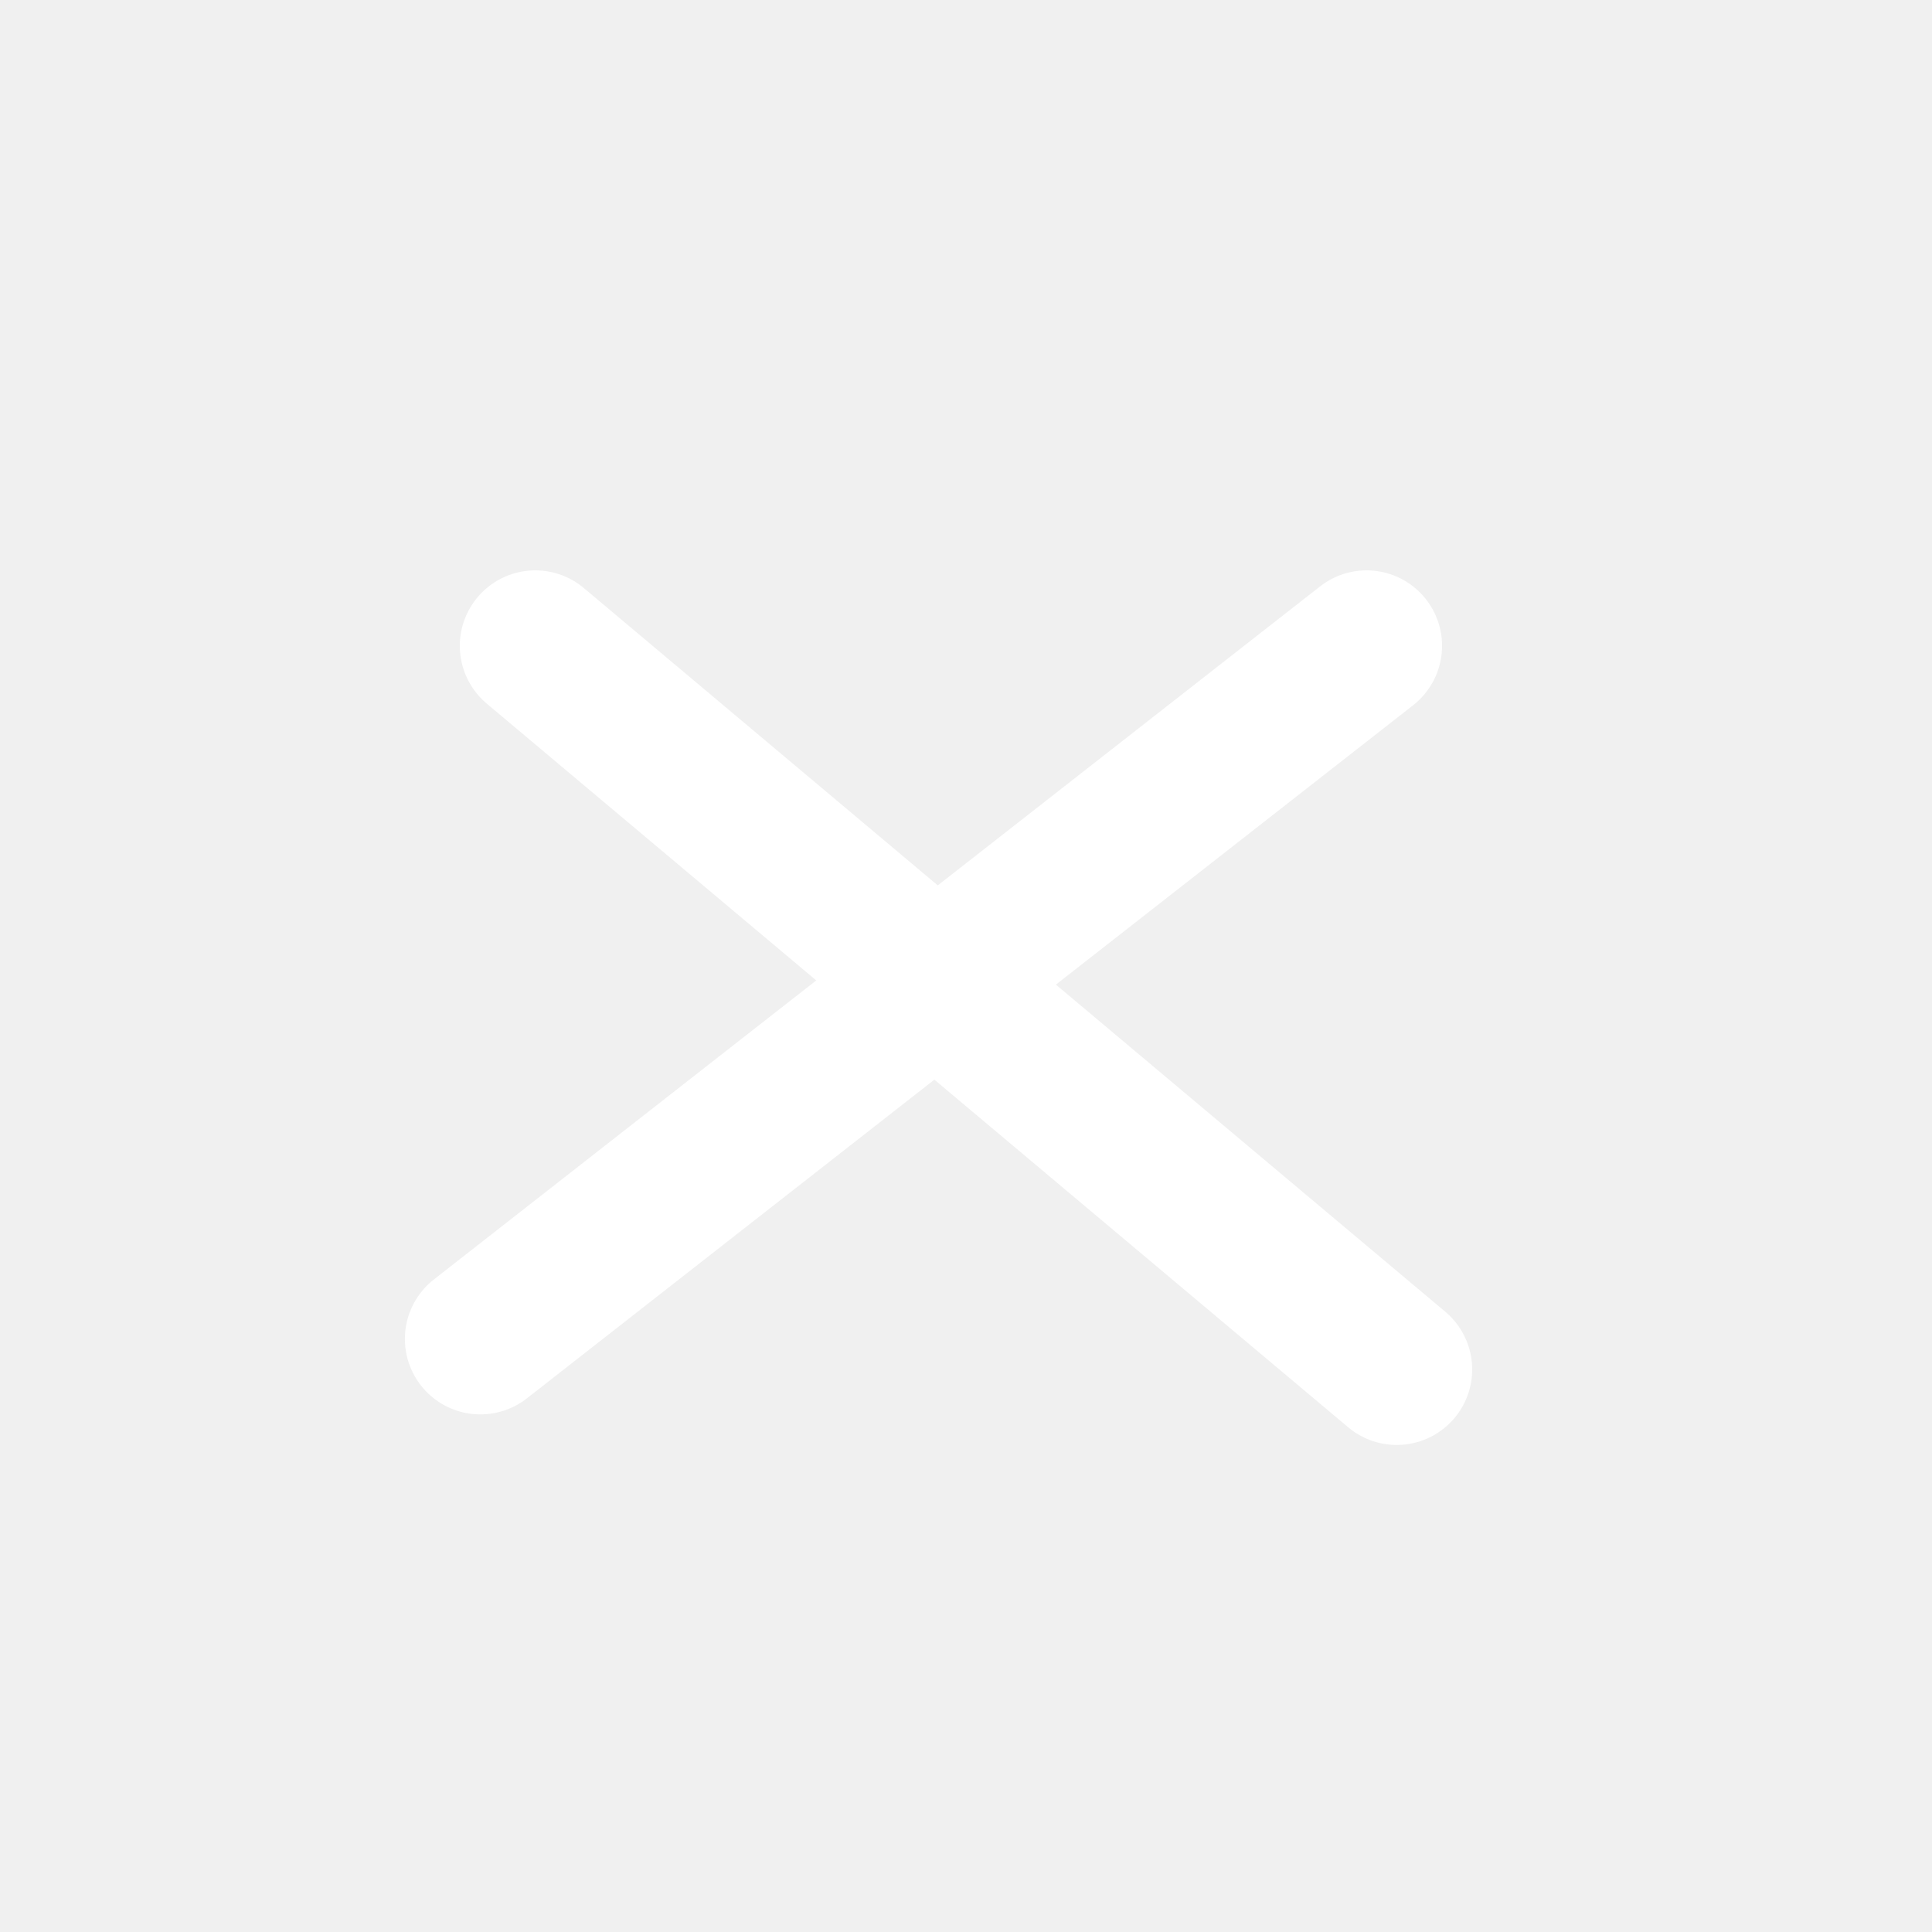
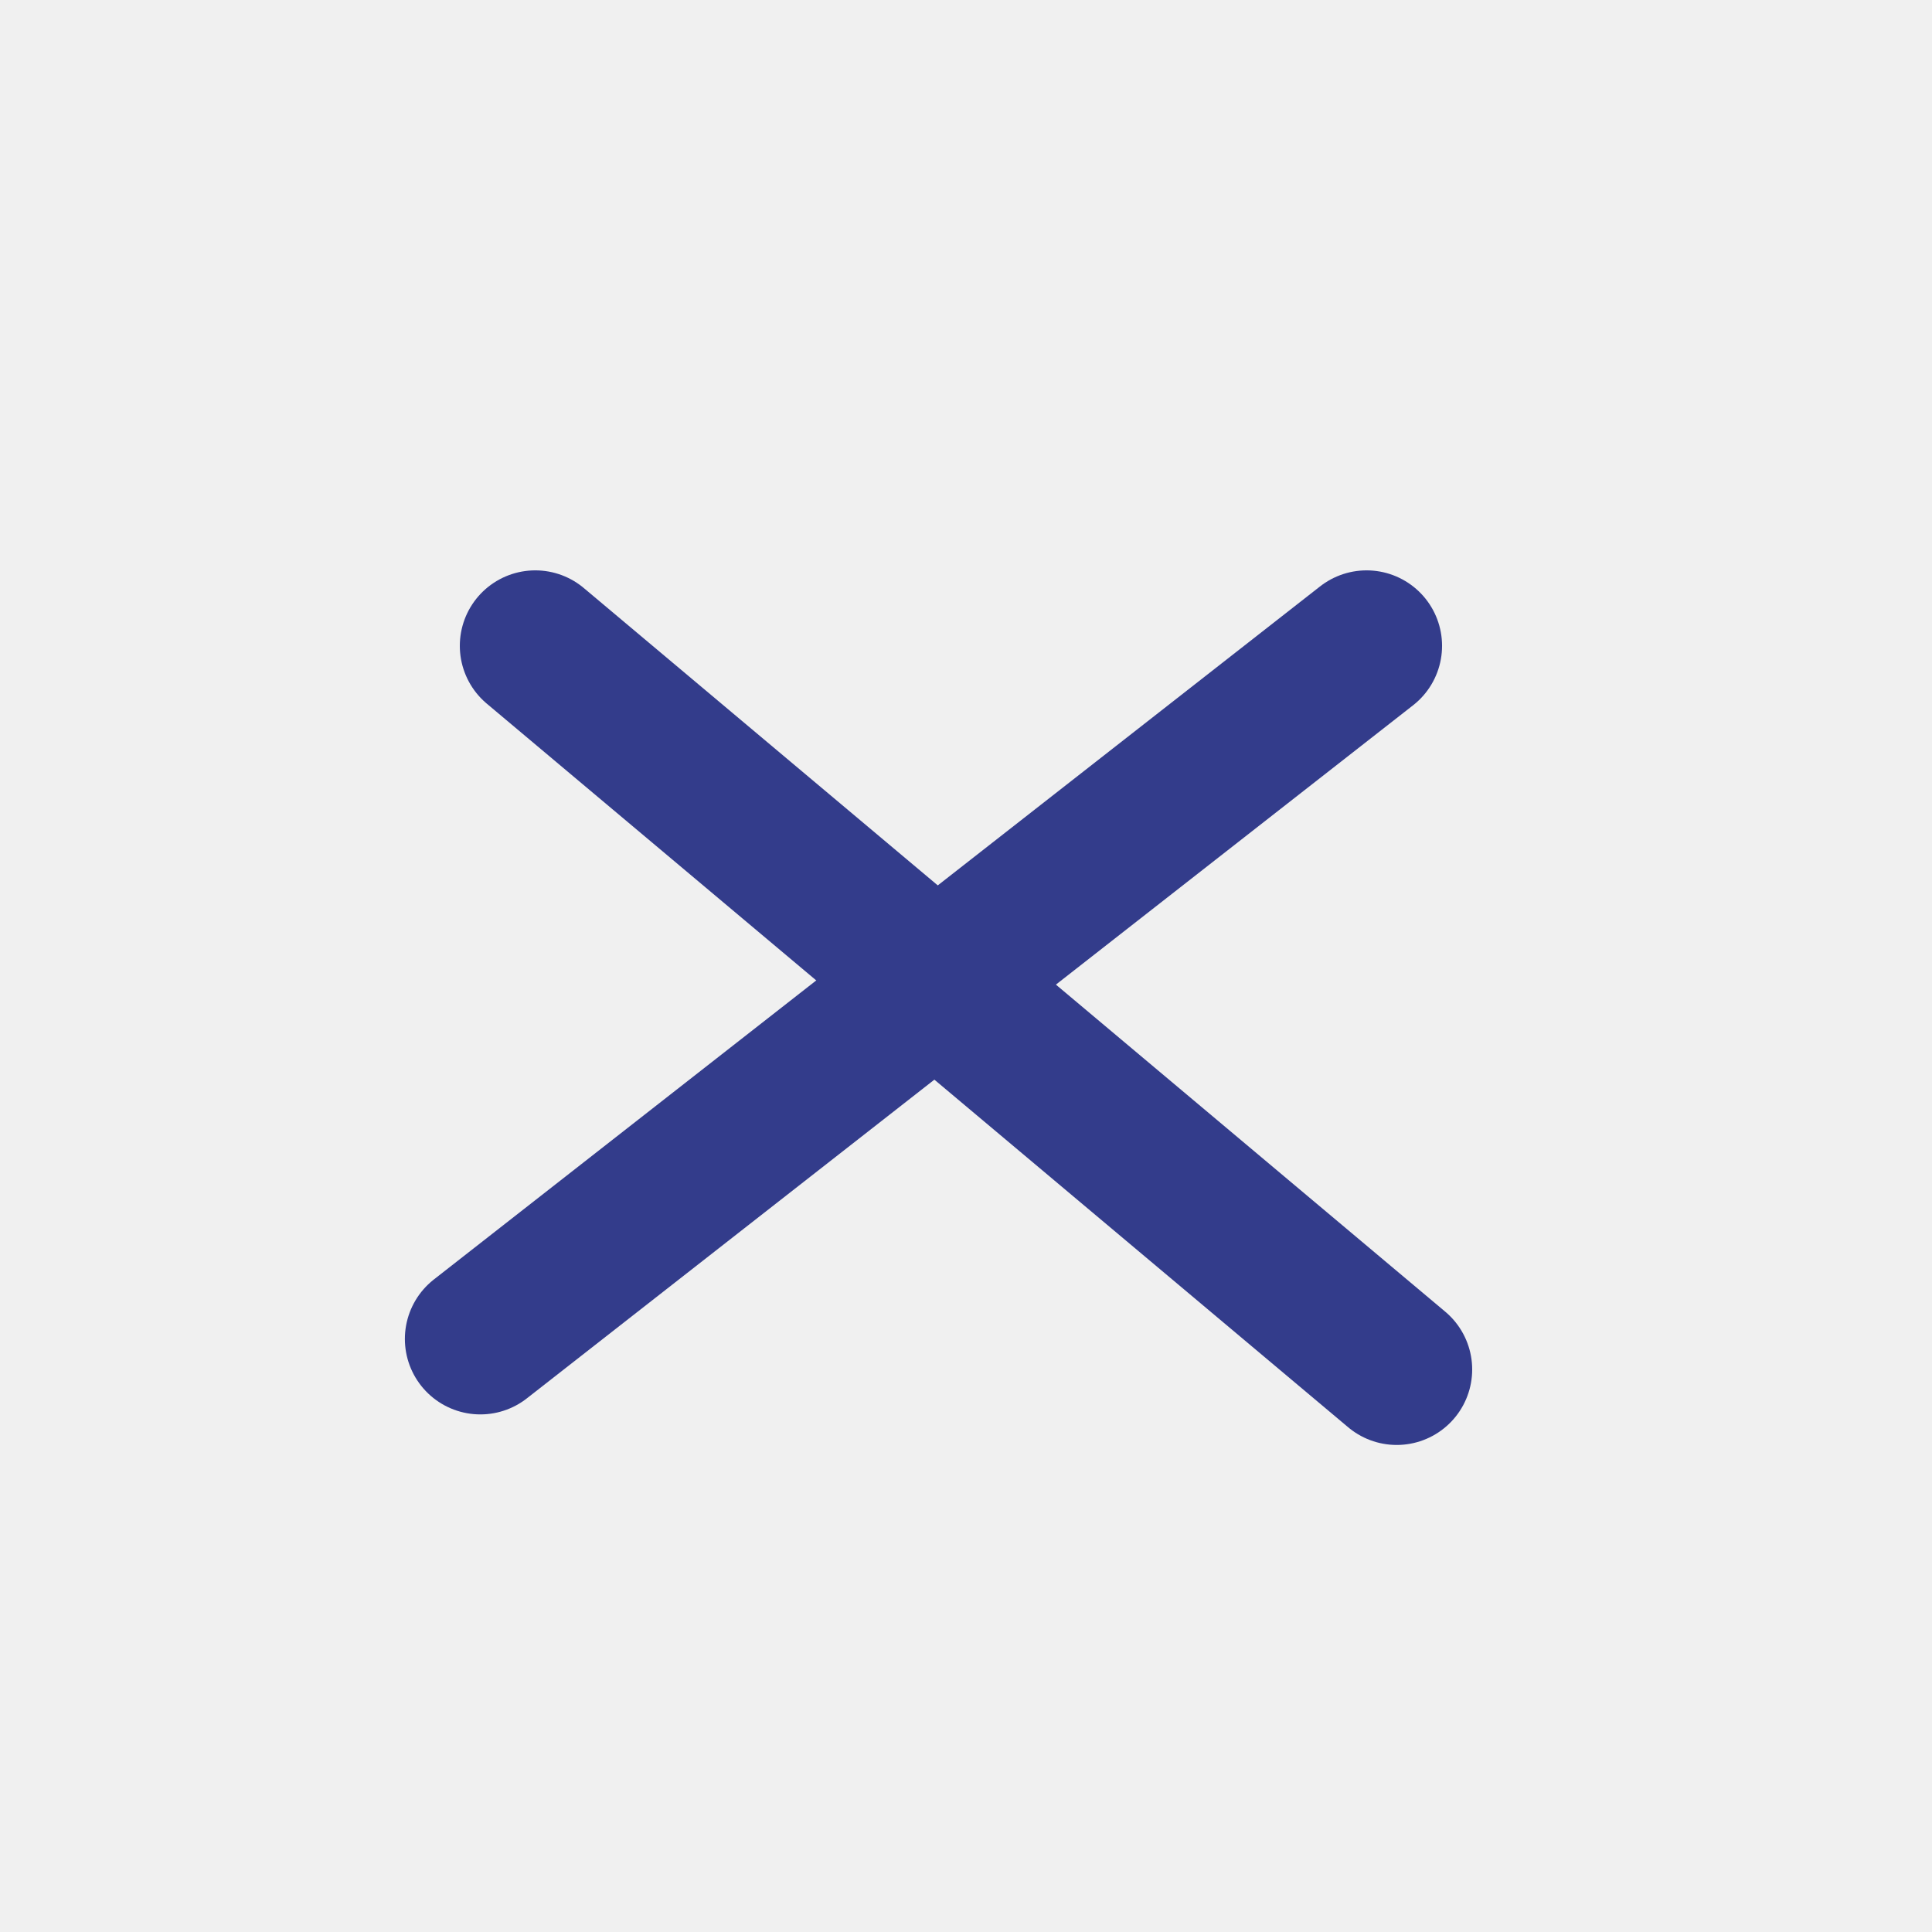
<svg xmlns="http://www.w3.org/2000/svg" width="32" height="32" viewBox="0 0 32 32" fill="none">
  <g clip-path="url(#clip0_220_2)">
-     <path d="M7.956 22.177L22.635 10.697" stroke="white" stroke-width="2.5" stroke-linecap="round" />
-     <path d="M8.866 10.697L23.134 22.683" stroke="white" stroke-width="2.5" stroke-linecap="round" />
+     <path d="M7.956 22.177L22.635 10.697" stroke="#333C8B" stroke-width="2.5" stroke-linecap="round" />
+     <path d="M8.866 10.697L23.134 22.683" stroke="#333C8B" stroke-width="2.5" stroke-linecap="round" />
  </g>
  <defs>
    <clipPath id="clip0_220_2">
      <rect width="32" height="32" fill="white" />
    </clipPath>
  </defs>
</svg>
